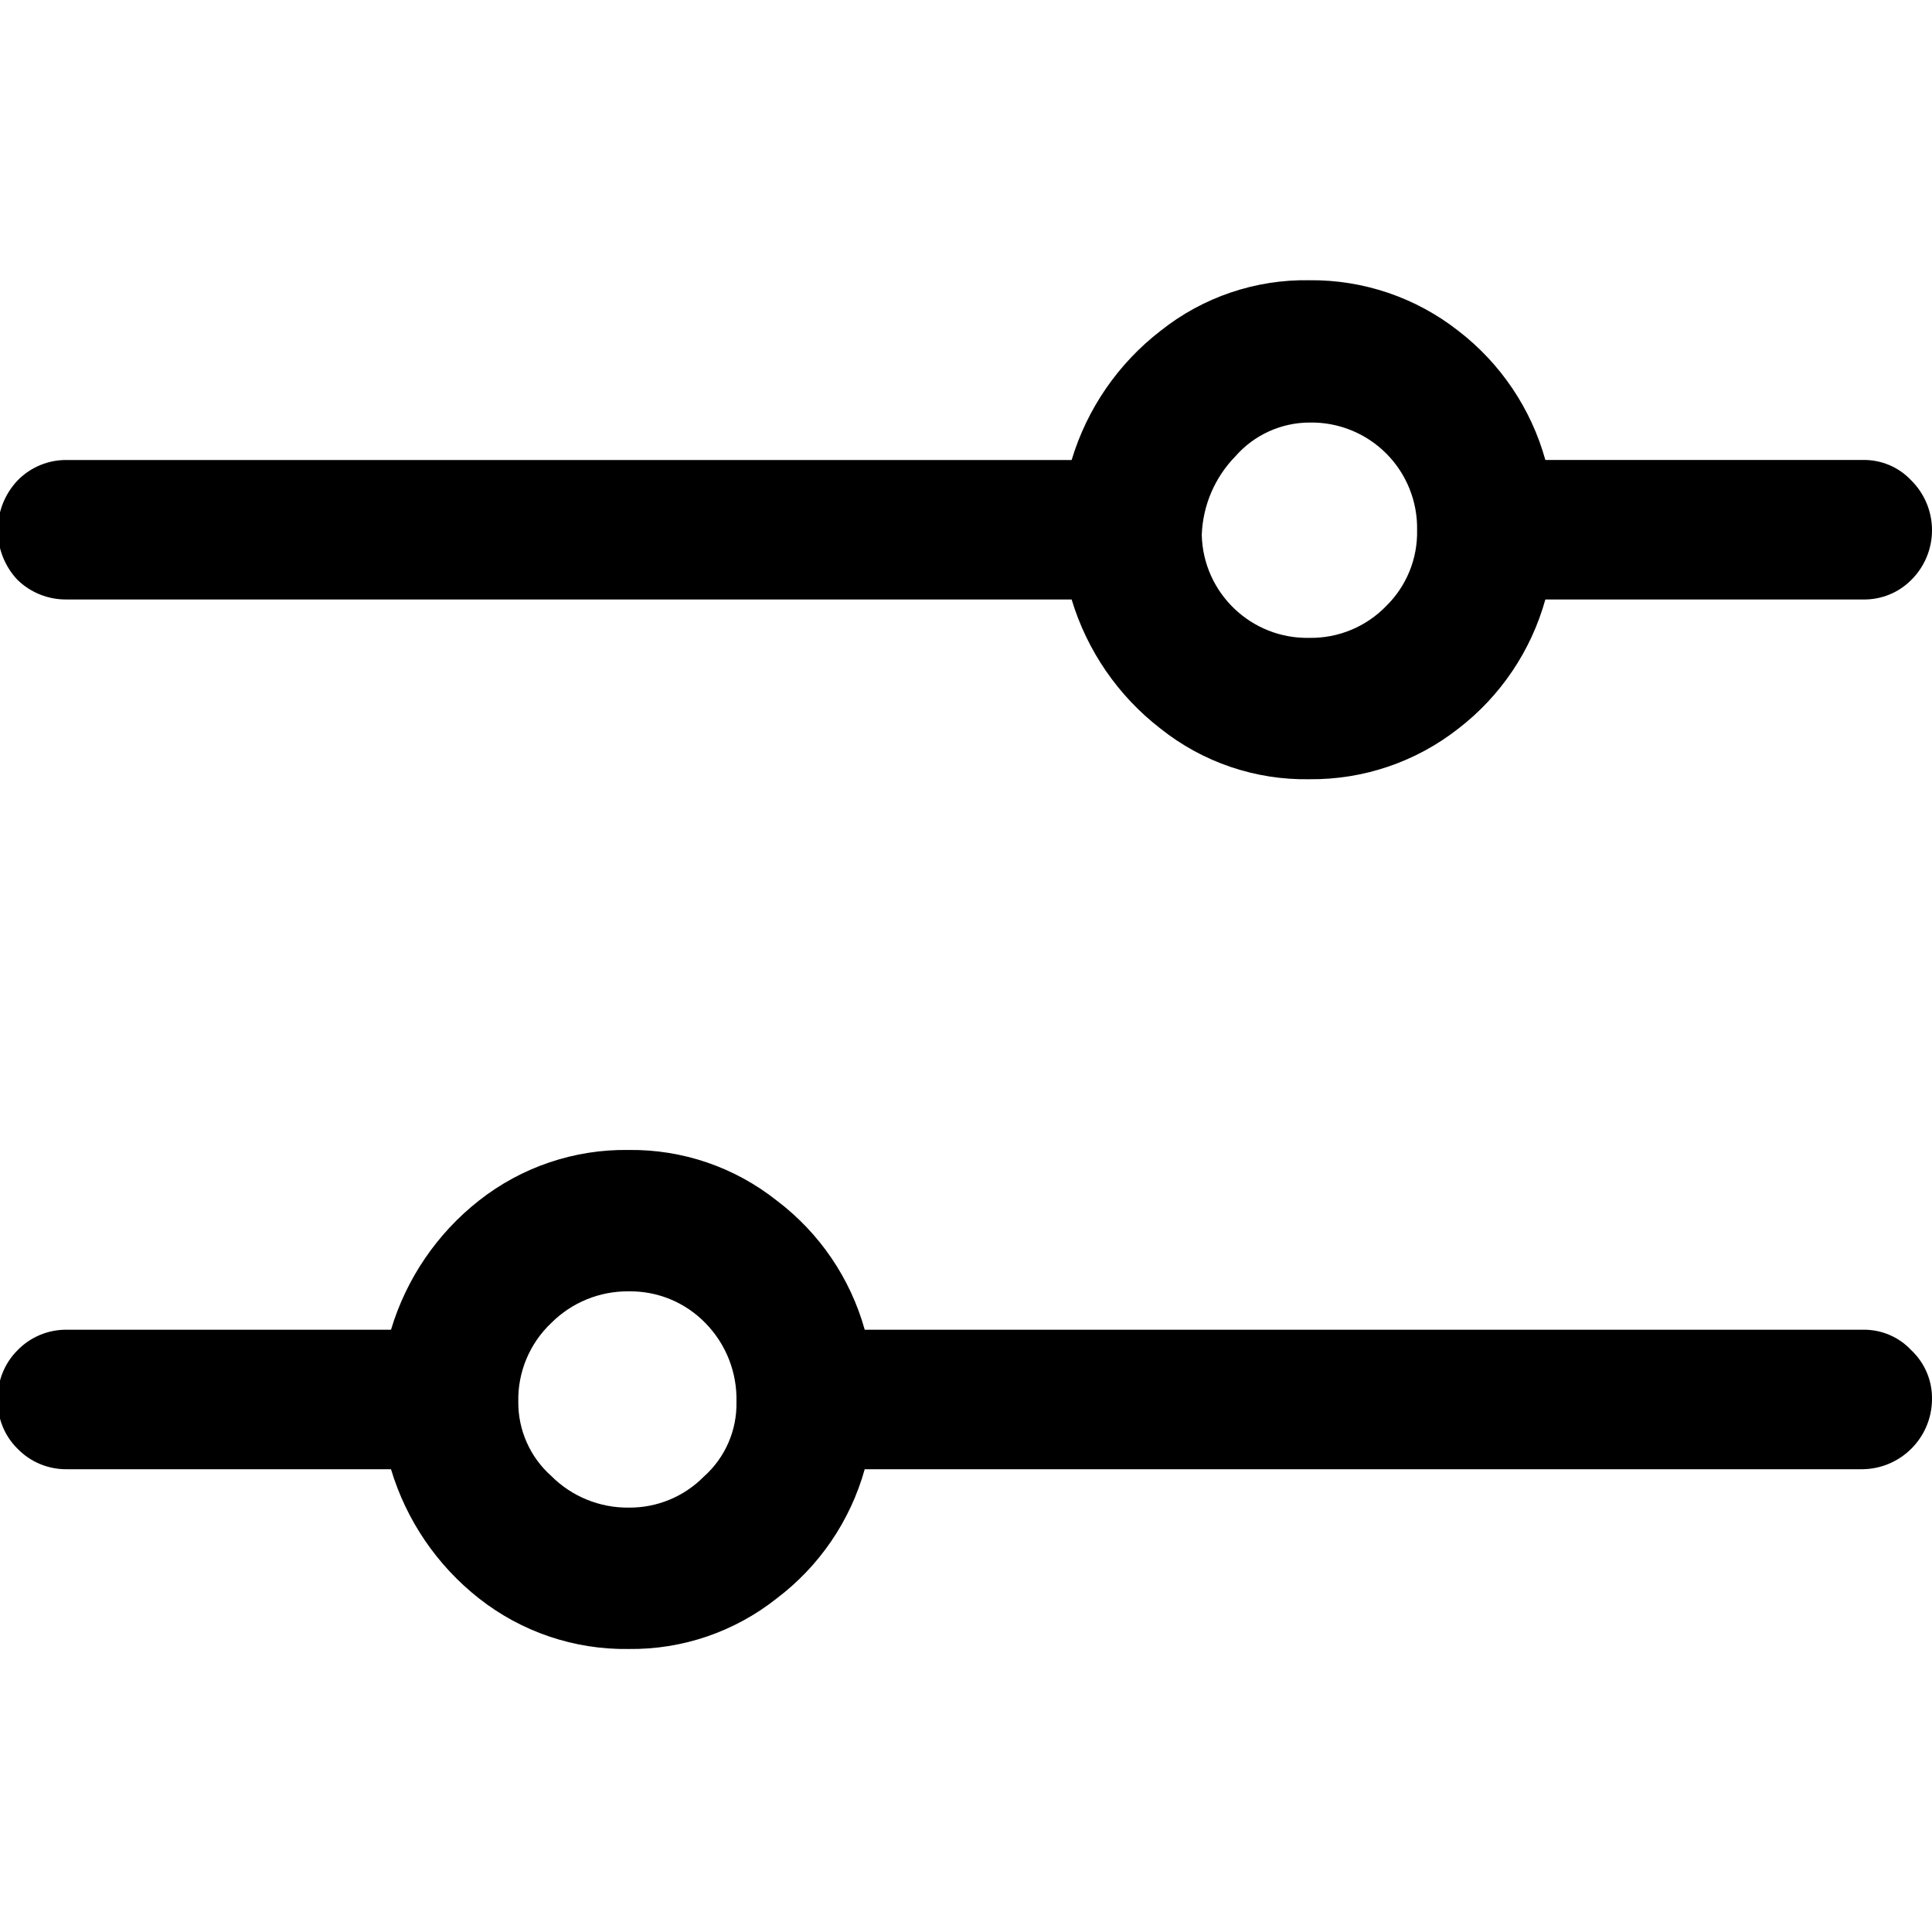
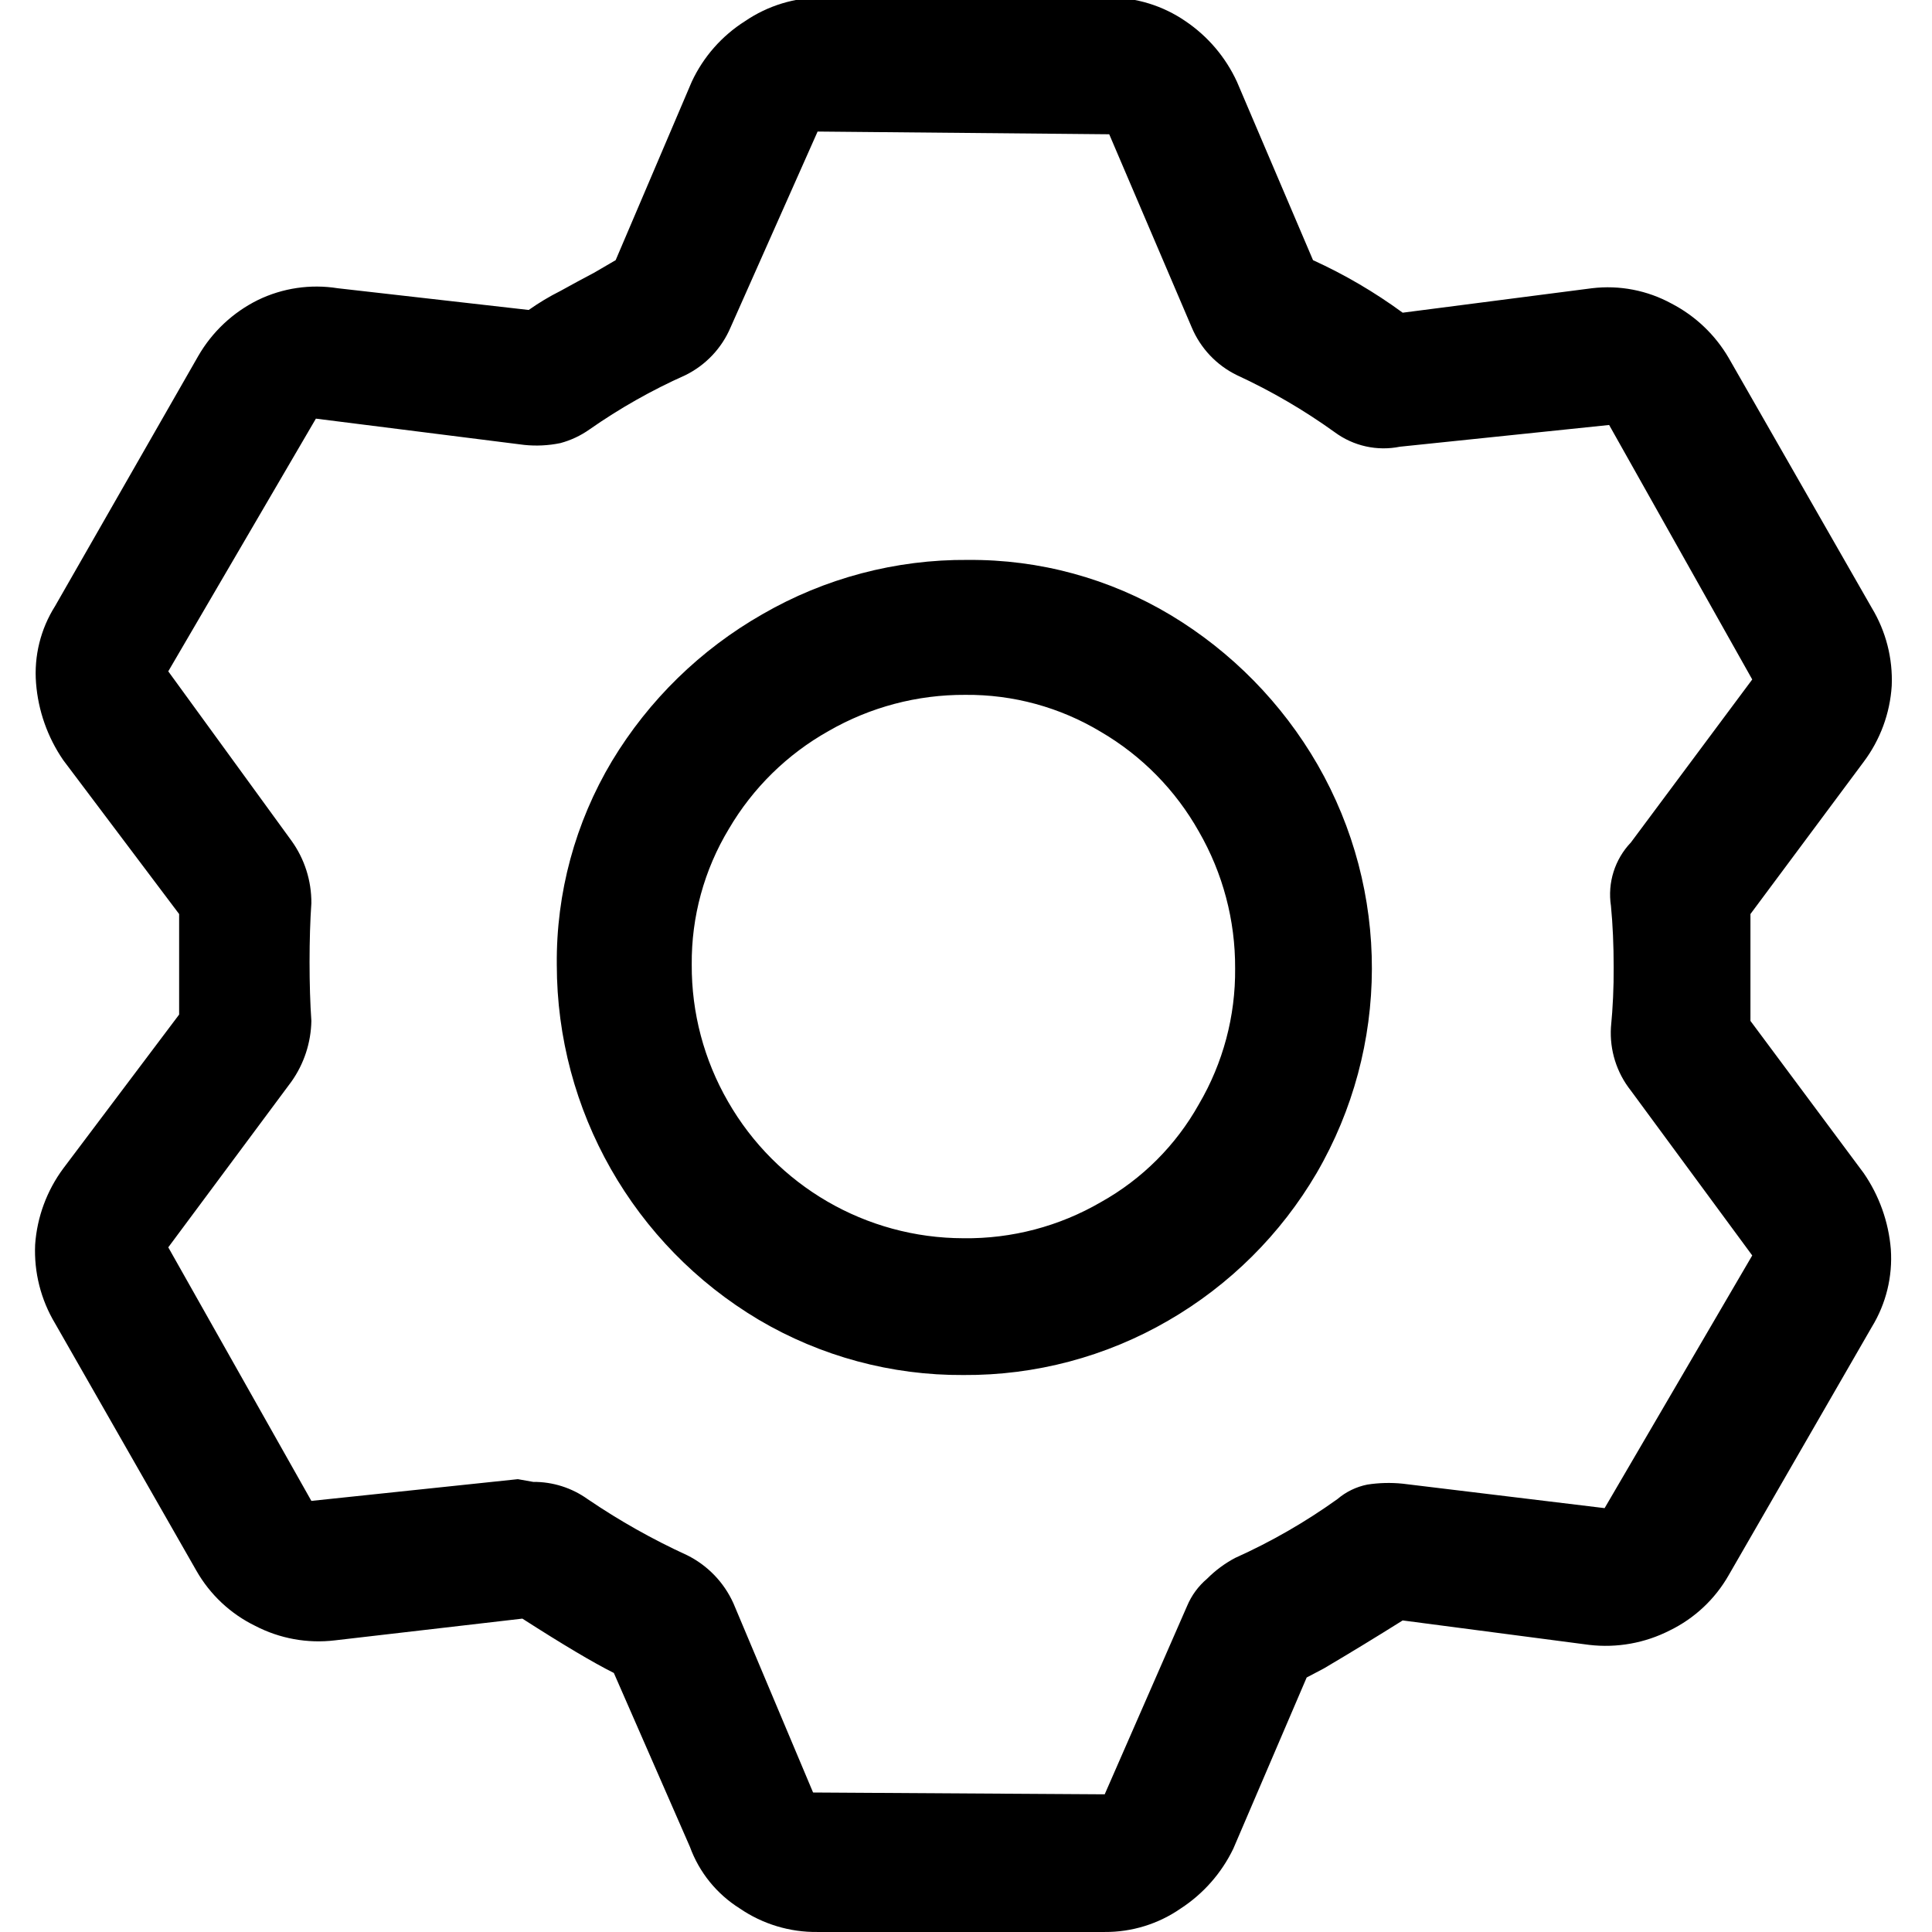
<svg xmlns="http://www.w3.org/2000/svg" width="256" height="256" viewBox="0 0 256 256">
  <defs>
    <style>.a{clip-path:url(#b);}</style>
    <clipPath id="b">
      <rect width="256" height="256" />
    </clipPath>
  </defs>
  <g id="a" class="a">
-     <g transform="translate(-0.293 37.133)">
-       <path d="M175.458,23.556a13.987,13.987,0,0,1,14.266,14.266,13.661,13.661,0,0,1-4.094,10.048,13.863,13.863,0,0,1-10.172,4.218,13.978,13.978,0,0,1-14.266-13.646,15.7,15.7,0,0,1,4.466-10.42A13.1,13.1,0,0,1,175.458,23.556ZM143.949,47a34.02,34.02,0,0,0,11.785,17.119,30.785,30.785,0,0,0,19.724,6.7,31.442,31.442,0,0,0,19.724-6.7A32.6,32.6,0,0,0,206.72,47h42.054a8.761,8.761,0,0,0,6.451-2.605,9.284,9.284,0,0,0,0-13.15,8.56,8.56,0,0,0-6.451-2.729H206.72A32.6,32.6,0,0,0,195.183,11.4a31.442,31.442,0,0,0-19.724-6.7,30.785,30.785,0,0,0-19.724,6.7,34.02,34.02,0,0,0-11.785,17.119H10.84a8.962,8.962,0,0,0-6.575,2.729,9.6,9.6,0,0,0,0,13.15A9.18,9.18,0,0,0,10.84,47ZM85.272,167.333a14.276,14.276,0,0,1-10.3-4.218,13,13,0,0,1-4.342-9.8,13.95,13.95,0,0,1,4.342-10.42,14.276,14.276,0,0,1,10.3-4.218A13.863,13.863,0,0,1,95.444,142.9a14.38,14.38,0,0,1,4.094,10.42A12.888,12.888,0,0,1,95.2,163.24,13.784,13.784,0,0,1,85.272,167.333Zm31.261-23.57a32.346,32.346,0,0,0-11.661-17.119,30.932,30.932,0,0,0-19.6-6.7,31.29,31.29,0,0,0-19.848,6.7,34.313,34.313,0,0,0-11.661,17.119H10.84a8.962,8.962,0,0,0-6.575,2.729,8.913,8.913,0,0,0-2.605,6.575,8.761,8.761,0,0,0,2.605,6.451,8.962,8.962,0,0,0,6.575,2.729H53.762a34.313,34.313,0,0,0,11.661,17.119,31.29,31.29,0,0,0,19.848,6.7,30.932,30.932,0,0,0,19.6-6.7,32.346,32.346,0,0,0,11.661-17.119h132.24a9.322,9.322,0,0,0,9.18-9.18,8.7,8.7,0,0,0-2.729-6.575,8.56,8.56,0,0,0-6.451-2.729Z" transform="translate(-1.66 -4.7)" />
+     <g transform="translate(42.279 53.279)">
+       <g transform="translate(-37.642 -53.607)">
+         <path d="M125.011,93.7a34.2,34.2,0,0,1,18,4.92,35.373,35.373,0,0,1,12.96,13.2,35.916,35.916,0,0,1,4.8,18.121,34.851,34.851,0,0,1-4.8,18,33.628,33.628,0,0,1-12.96,12.96,35.3,35.3,0,0,1-18.241,4.8,36,36,0,0,1-31.2-18.121,35.916,35.916,0,0,1-4.8-18.121,34.2,34.2,0,0,1,4.92-18,35.373,35.373,0,0,1,13.2-12.96A35.916,35.916,0,0,1,125.011,93.7Zm.36-17.881a53.561,53.561,0,0,0-27.241,7.2,55.243,55.243,0,0,0-19.921,19.441,51.62,51.62,0,0,0-7.32,27A54.769,54.769,0,0,0,97.65,176.505a52.664,52.664,0,0,0,27.121,7.32,53.337,53.337,0,0,0,27.121-7.2,54.274,54.274,0,0,0,19.681-19.561,54.063,54.063,0,0,0,.12-54.122,55.541,55.541,0,0,0-19.441-19.8A51.4,51.4,0,0,0,125.371,75.822Zm18.121,181.806a17.463,17.463,0,0,0,10.08-3.12,19.6,19.6,0,0,0,6.96-7.92l9.72-22.681,2.28-1.2q5.28-3.12,10.44-6.36l24.721,3.24a18.687,18.687,0,0,0,10.68-1.92,18.1,18.1,0,0,0,7.8-7.32l18.961-32.881a17.42,17.42,0,0,0,2.52-10.32,20.744,20.744,0,0,0-3.6-10.08l-15-20.161v-14.16l15-20.161a18.736,18.736,0,0,0,3.72-10.08,18.449,18.449,0,0,0-2.64-10.32L226.174,49.061a18.761,18.761,0,0,0-7.56-7.2,17.614,17.614,0,0,0-10.56-2.04l-25.081,3.24a67.328,67.328,0,0,0-11.88-6.96L161.012,12.46a19.555,19.555,0,0,0-6.84-8.04,17.831,17.831,0,0,0-10.08-3.12H106.05a18.02,18.02,0,0,0-10.2,3.12,19.008,19.008,0,0,0-7.08,8.04L78.689,36.1l-2.88,1.68q-2.28,1.2-4.44,2.4a32.427,32.427,0,0,0-4.2,2.52l-25.321-2.88a17.8,17.8,0,0,0-10.56,1.56,18.693,18.693,0,0,0-7.92,7.44L4.407,81.943a16.636,16.636,0,0,0-2.52,10.2,20.89,20.89,0,0,0,3.6,10.2l15.36,20.4v13.32l-15.36,20.4a19.219,19.219,0,0,0-3.72,10.08,18.676,18.676,0,0,0,2.64,10.44l18.721,32.761a18.1,18.1,0,0,0,7.8,7.32,18.17,18.17,0,0,0,10.56,1.92l24.841-2.88q8.04,5.16,12.12,7.2l10.08,23.041a16.154,16.154,0,0,0,6.6,8.16,17.848,17.848,0,0,0,10.32,3.12Zm-77.762-60-27.361,2.88-18.961-33.6,16.321-21.961a14.36,14.36,0,0,0,2.64-8.04q-.24-3.48-.24-7.8t.24-7.8a13.978,13.978,0,0,0-2.64-8.28L19.407,90.583,38.968,57.1l27.6,3.48a15.6,15.6,0,0,0,4.8-.24,12.127,12.127,0,0,0,3.84-1.8,76.618,76.618,0,0,1,12.72-7.2,12.5,12.5,0,0,0,6-6.36l11.52-25.921,38.641.36,10.92,25.561a12.384,12.384,0,0,0,6,6.36,78.575,78.575,0,0,1,12.96,7.56,10.9,10.9,0,0,0,8.64,1.92l27.721-2.88,18.961,33.721-16.081,21.6a9.977,9.977,0,0,0-2.64,8.4q.36,3.72.36,8.16a77.721,77.721,0,0,1-.36,7.92,12.284,12.284,0,0,0,2.64,8.4l16.081,21.841-19.561,33.481-26.761-3.24a18.436,18.436,0,0,0-4.68.12,8.743,8.743,0,0,0-3.96,1.92,78.479,78.479,0,0,1-13.56,7.8,15.493,15.493,0,0,0-3.72,2.76,9.547,9.547,0,0,0-2.64,3.6l-10.92,24.961-38.641-.24L94.29,214.067a13.147,13.147,0,0,0-6.12-6.36,90.158,90.158,0,0,1-13.2-7.44,12.227,12.227,0,0,0-7.2-2.28Z" transform="translate(-1.748 -1.3)" />
+       </g>
    </g>
  </g>
</svg>
